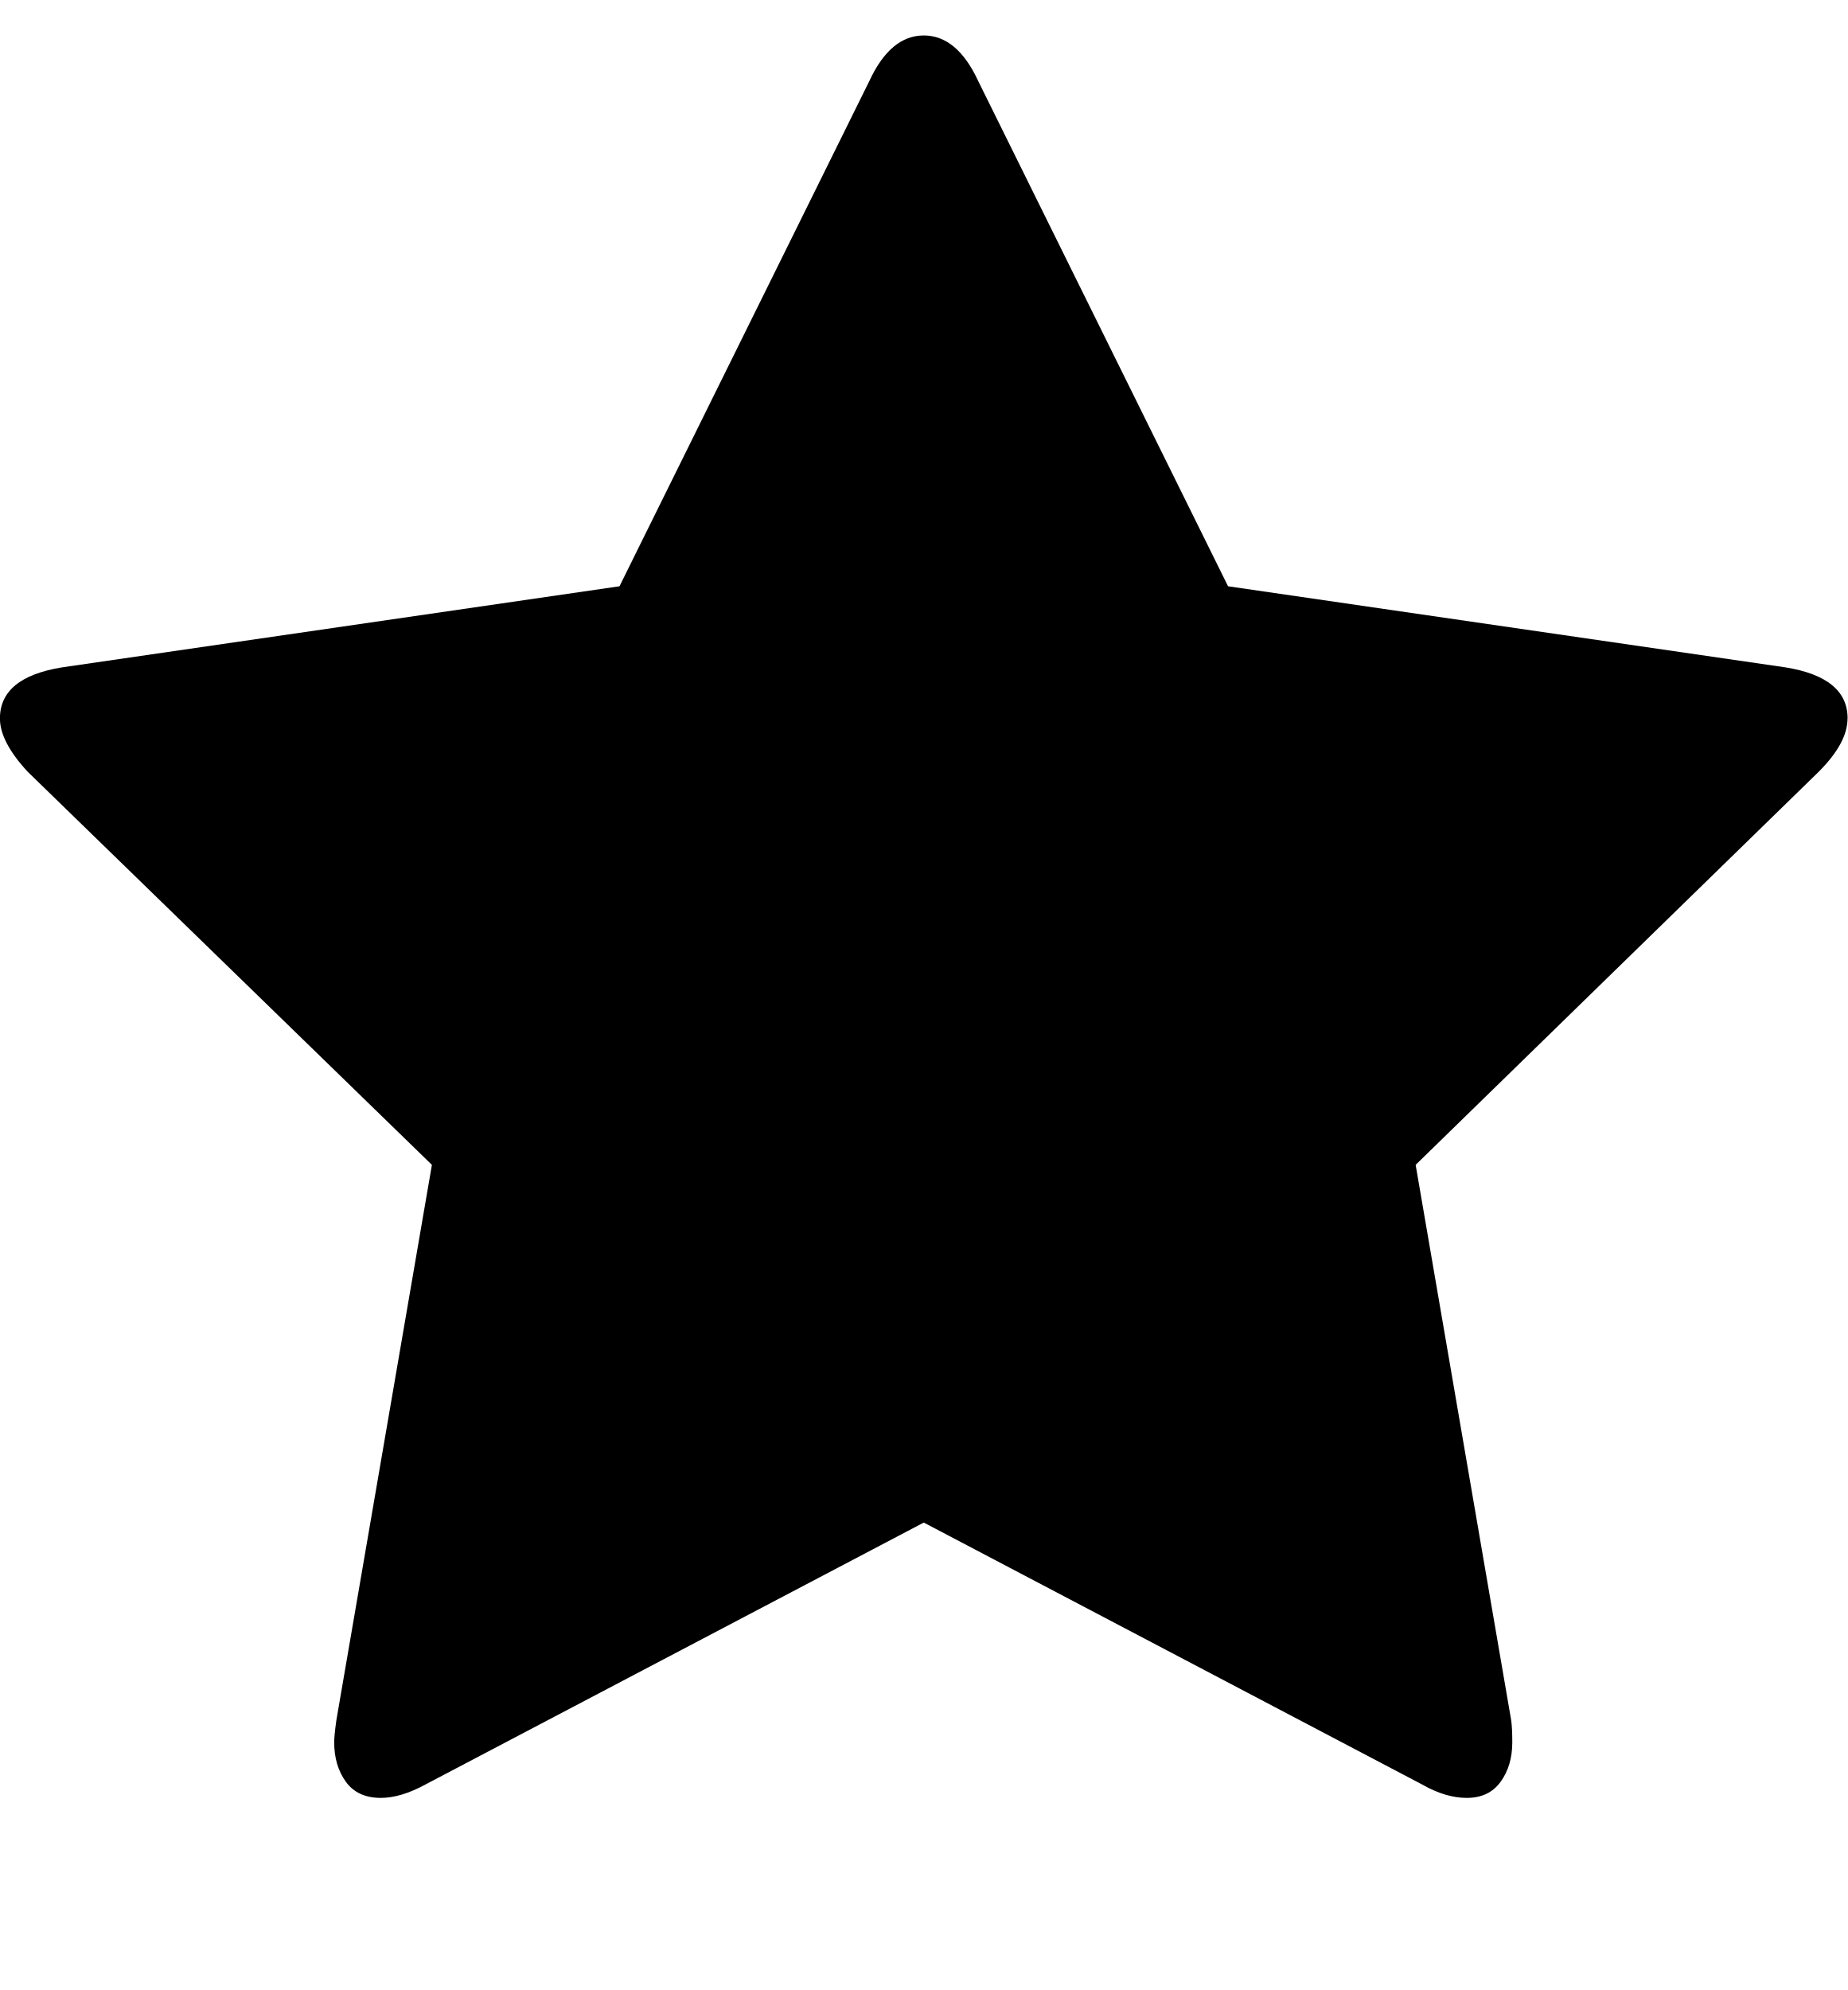
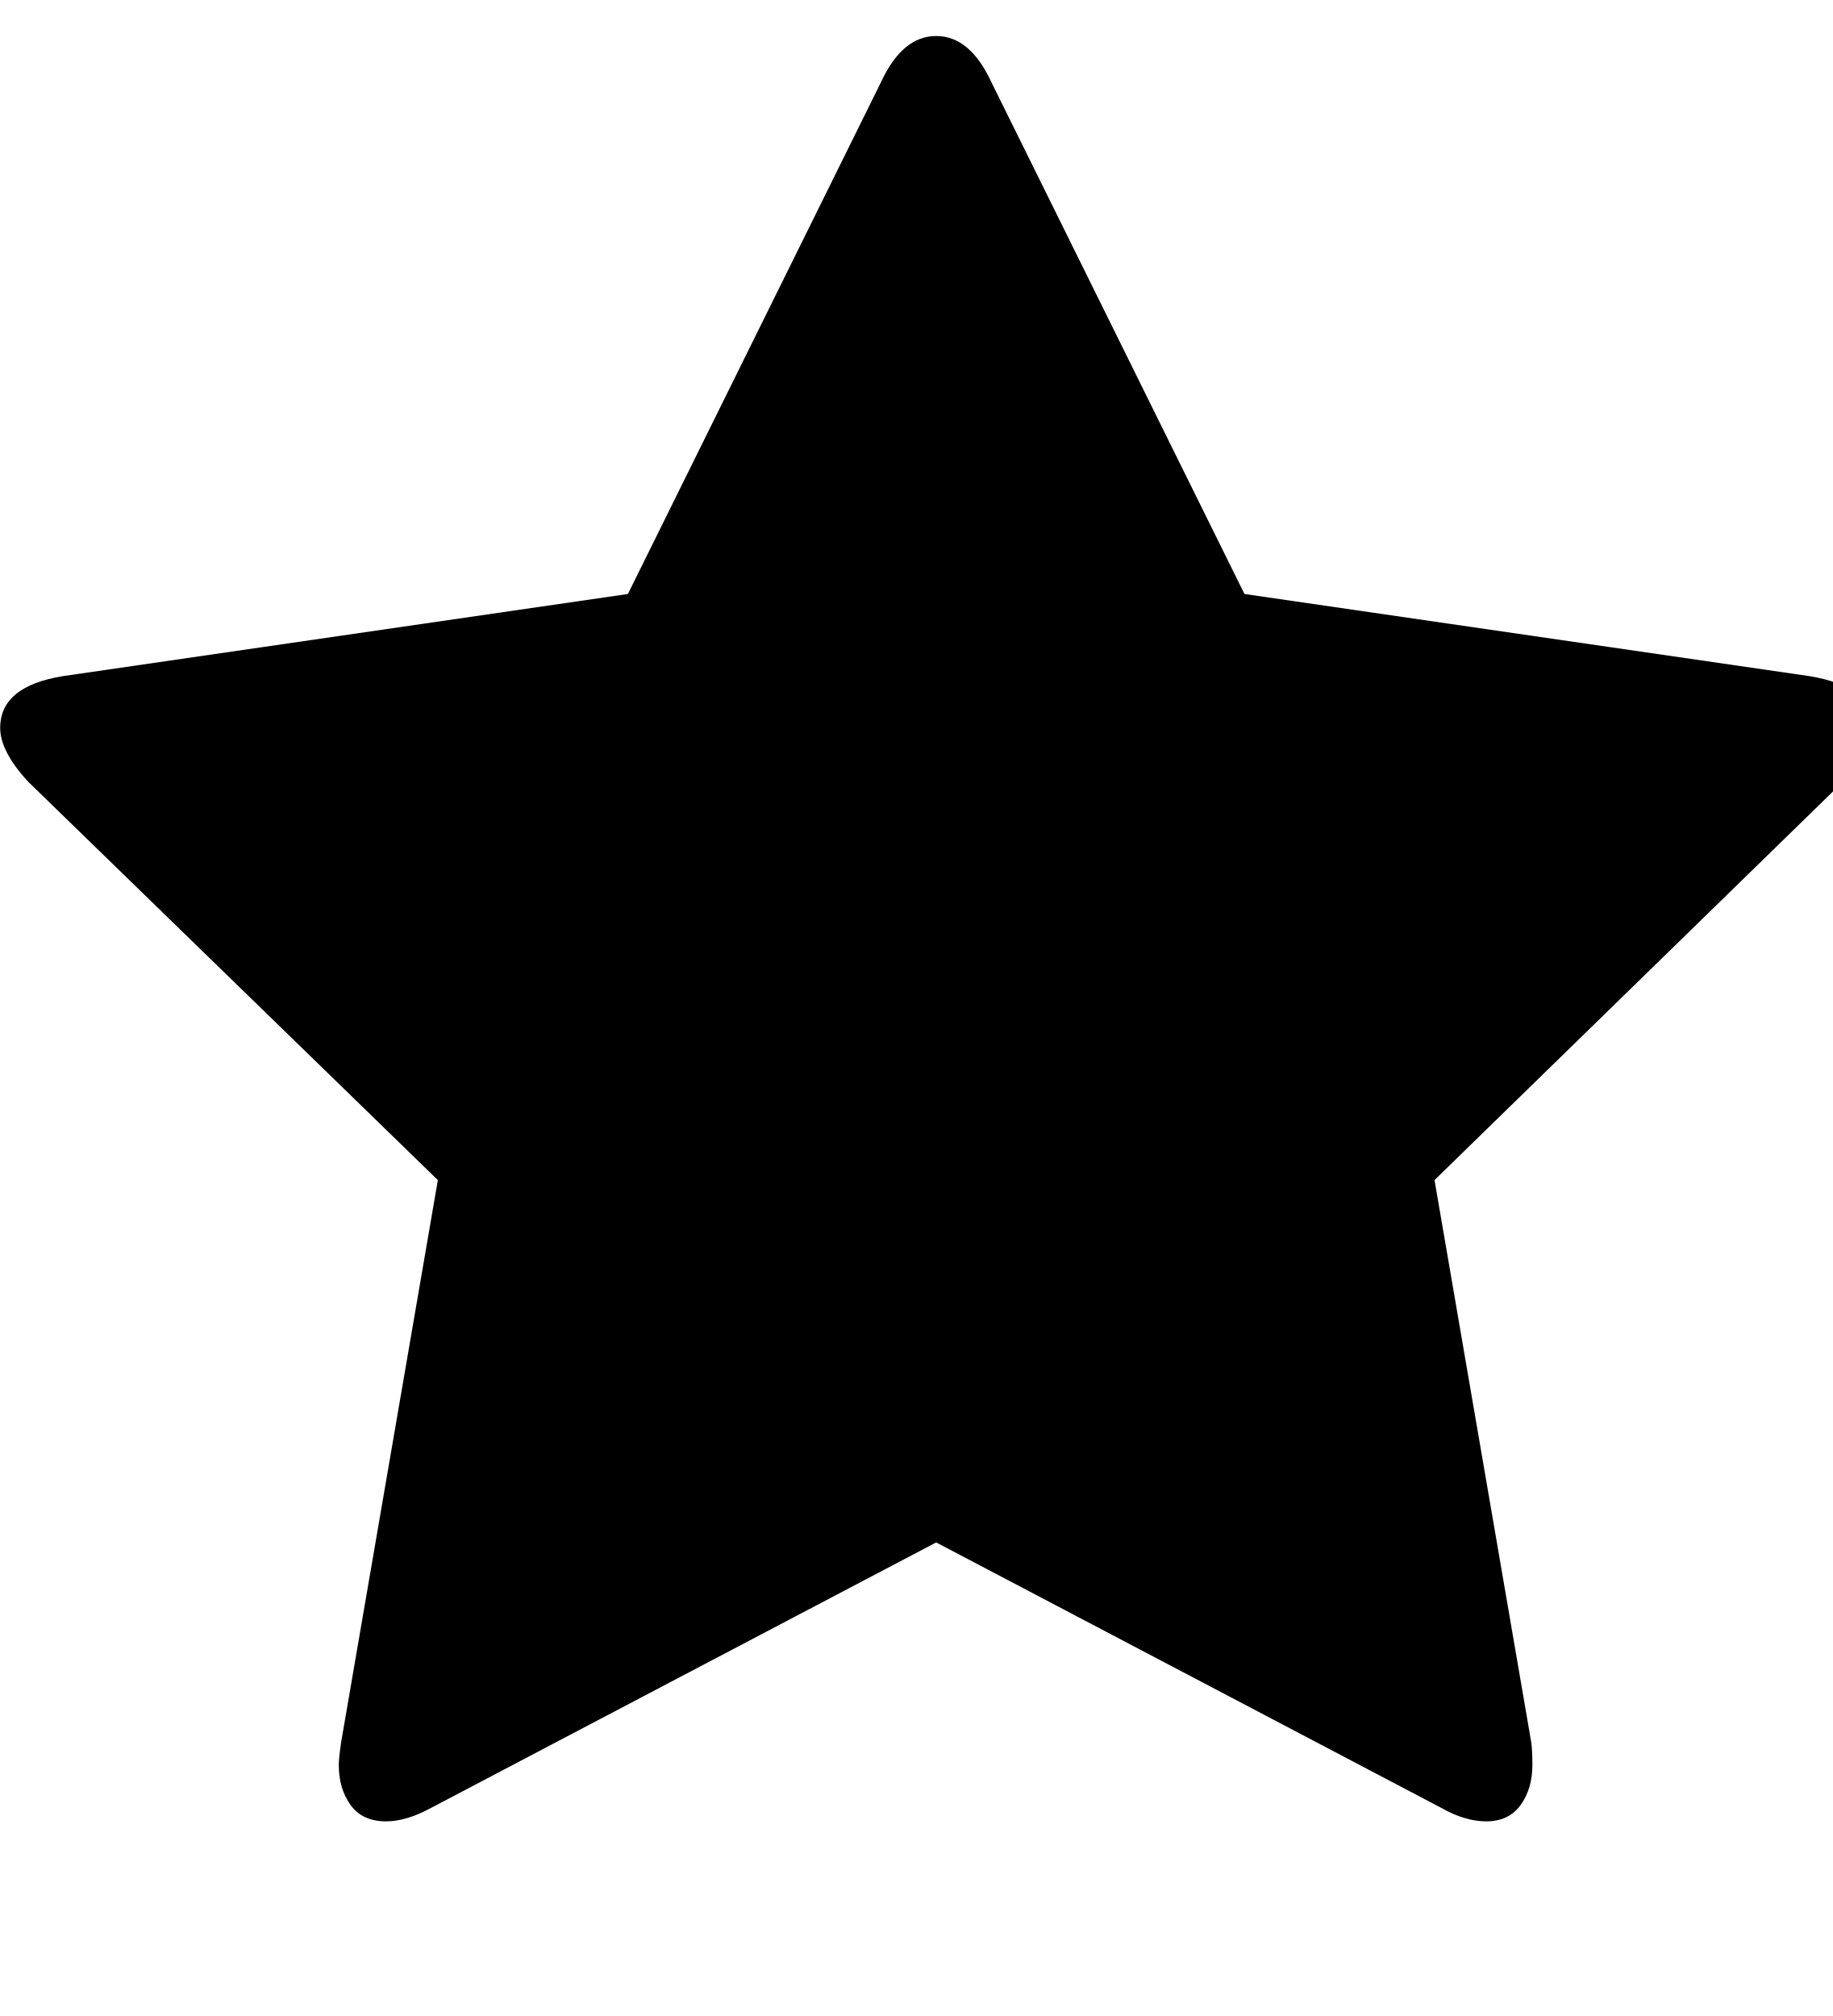
- <svg xmlns="http://www.w3.org/2000/svg" version="1.1" width="26" height="28" viewBox="0 0 26 28">
-   <path d="M26 10.109q0 0.344-0.406 0.75l-5.672 5.531 1.344 7.812q0.016 0.109 0.016 0.313 0 0.328-0.164 0.555t-0.477 0.227q-0.297 0-0.625-0.187l-7.016-3.687-7.016 3.687q-0.344 0.187-0.625 0.187-0.328 0-0.492-0.227t-0.164-0.555q0-0.094 0.031-0.313l1.344-7.812-5.688-5.531q-0.391-0.422-0.391-0.75 0-0.578 0.875-0.719l7.844-1.141 3.516-7.109q0.297-0.641 0.766-0.641t0.766 0.641l3.516 7.109 7.844 1.141q0.875 0.141 0.875 0.719z" fill="#000000" />
+ <svg xmlns="http://www.w3.org/2000/svg" version="1.1" width="20" height="22" viewBox="0 0 20 22">
+   <path d="M20.429 7.943q0 0.27-0.319 0.589l-4.456 4.346 1.056 6.138q0.012 0.086 0.012 0.246 0 0.258-0.129 0.436t-0.374 0.178q-0.233 0-0.491-0.147l-5.512-2.897-5.512 2.897q-0.27 0.147-0.491 0.147-0.258 0-0.387-0.178t-0.129-0.436q0-0.074 0.025-0.246l1.056-6.138-4.469-4.346q-0.307-0.331-0.307-0.589 0-0.454 0.687-0.565l6.163-0.896 2.762-5.586q0.233-0.503 0.602-0.503t0.602 0.503l2.762 5.586 6.163 0.896q0.688 0.11 0.688 0.565z" fill="#000000" />
</svg>
